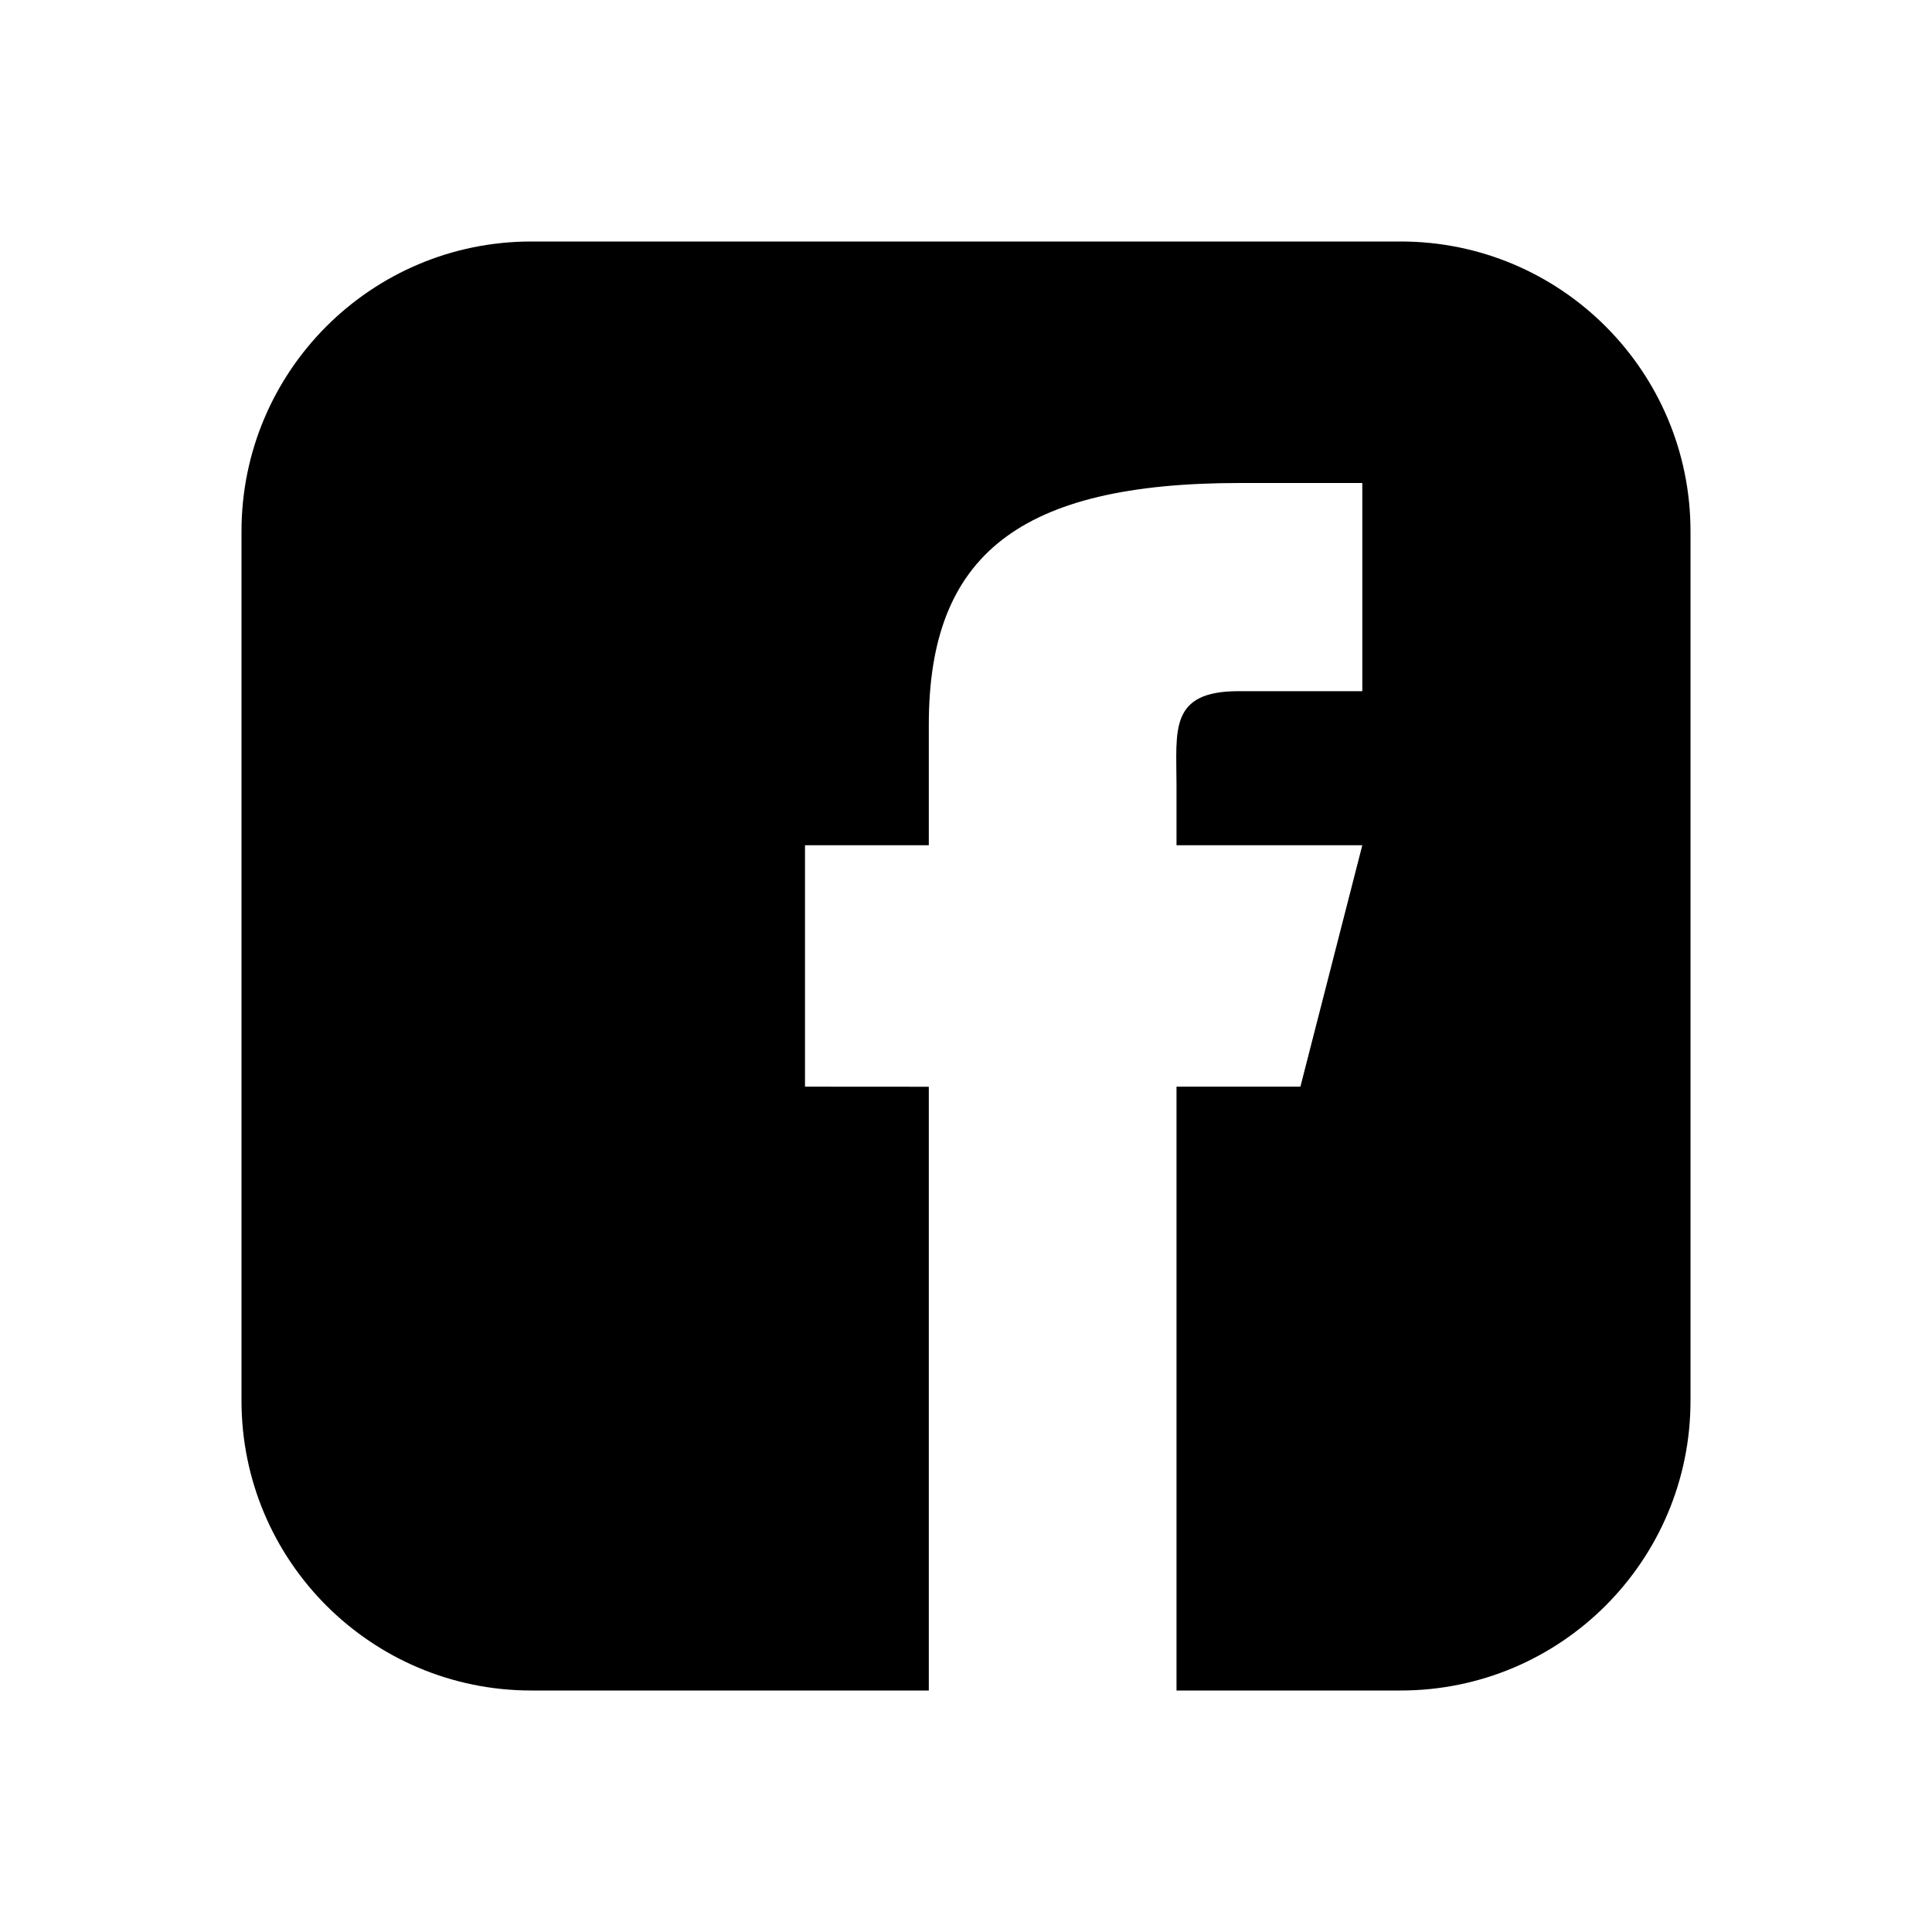
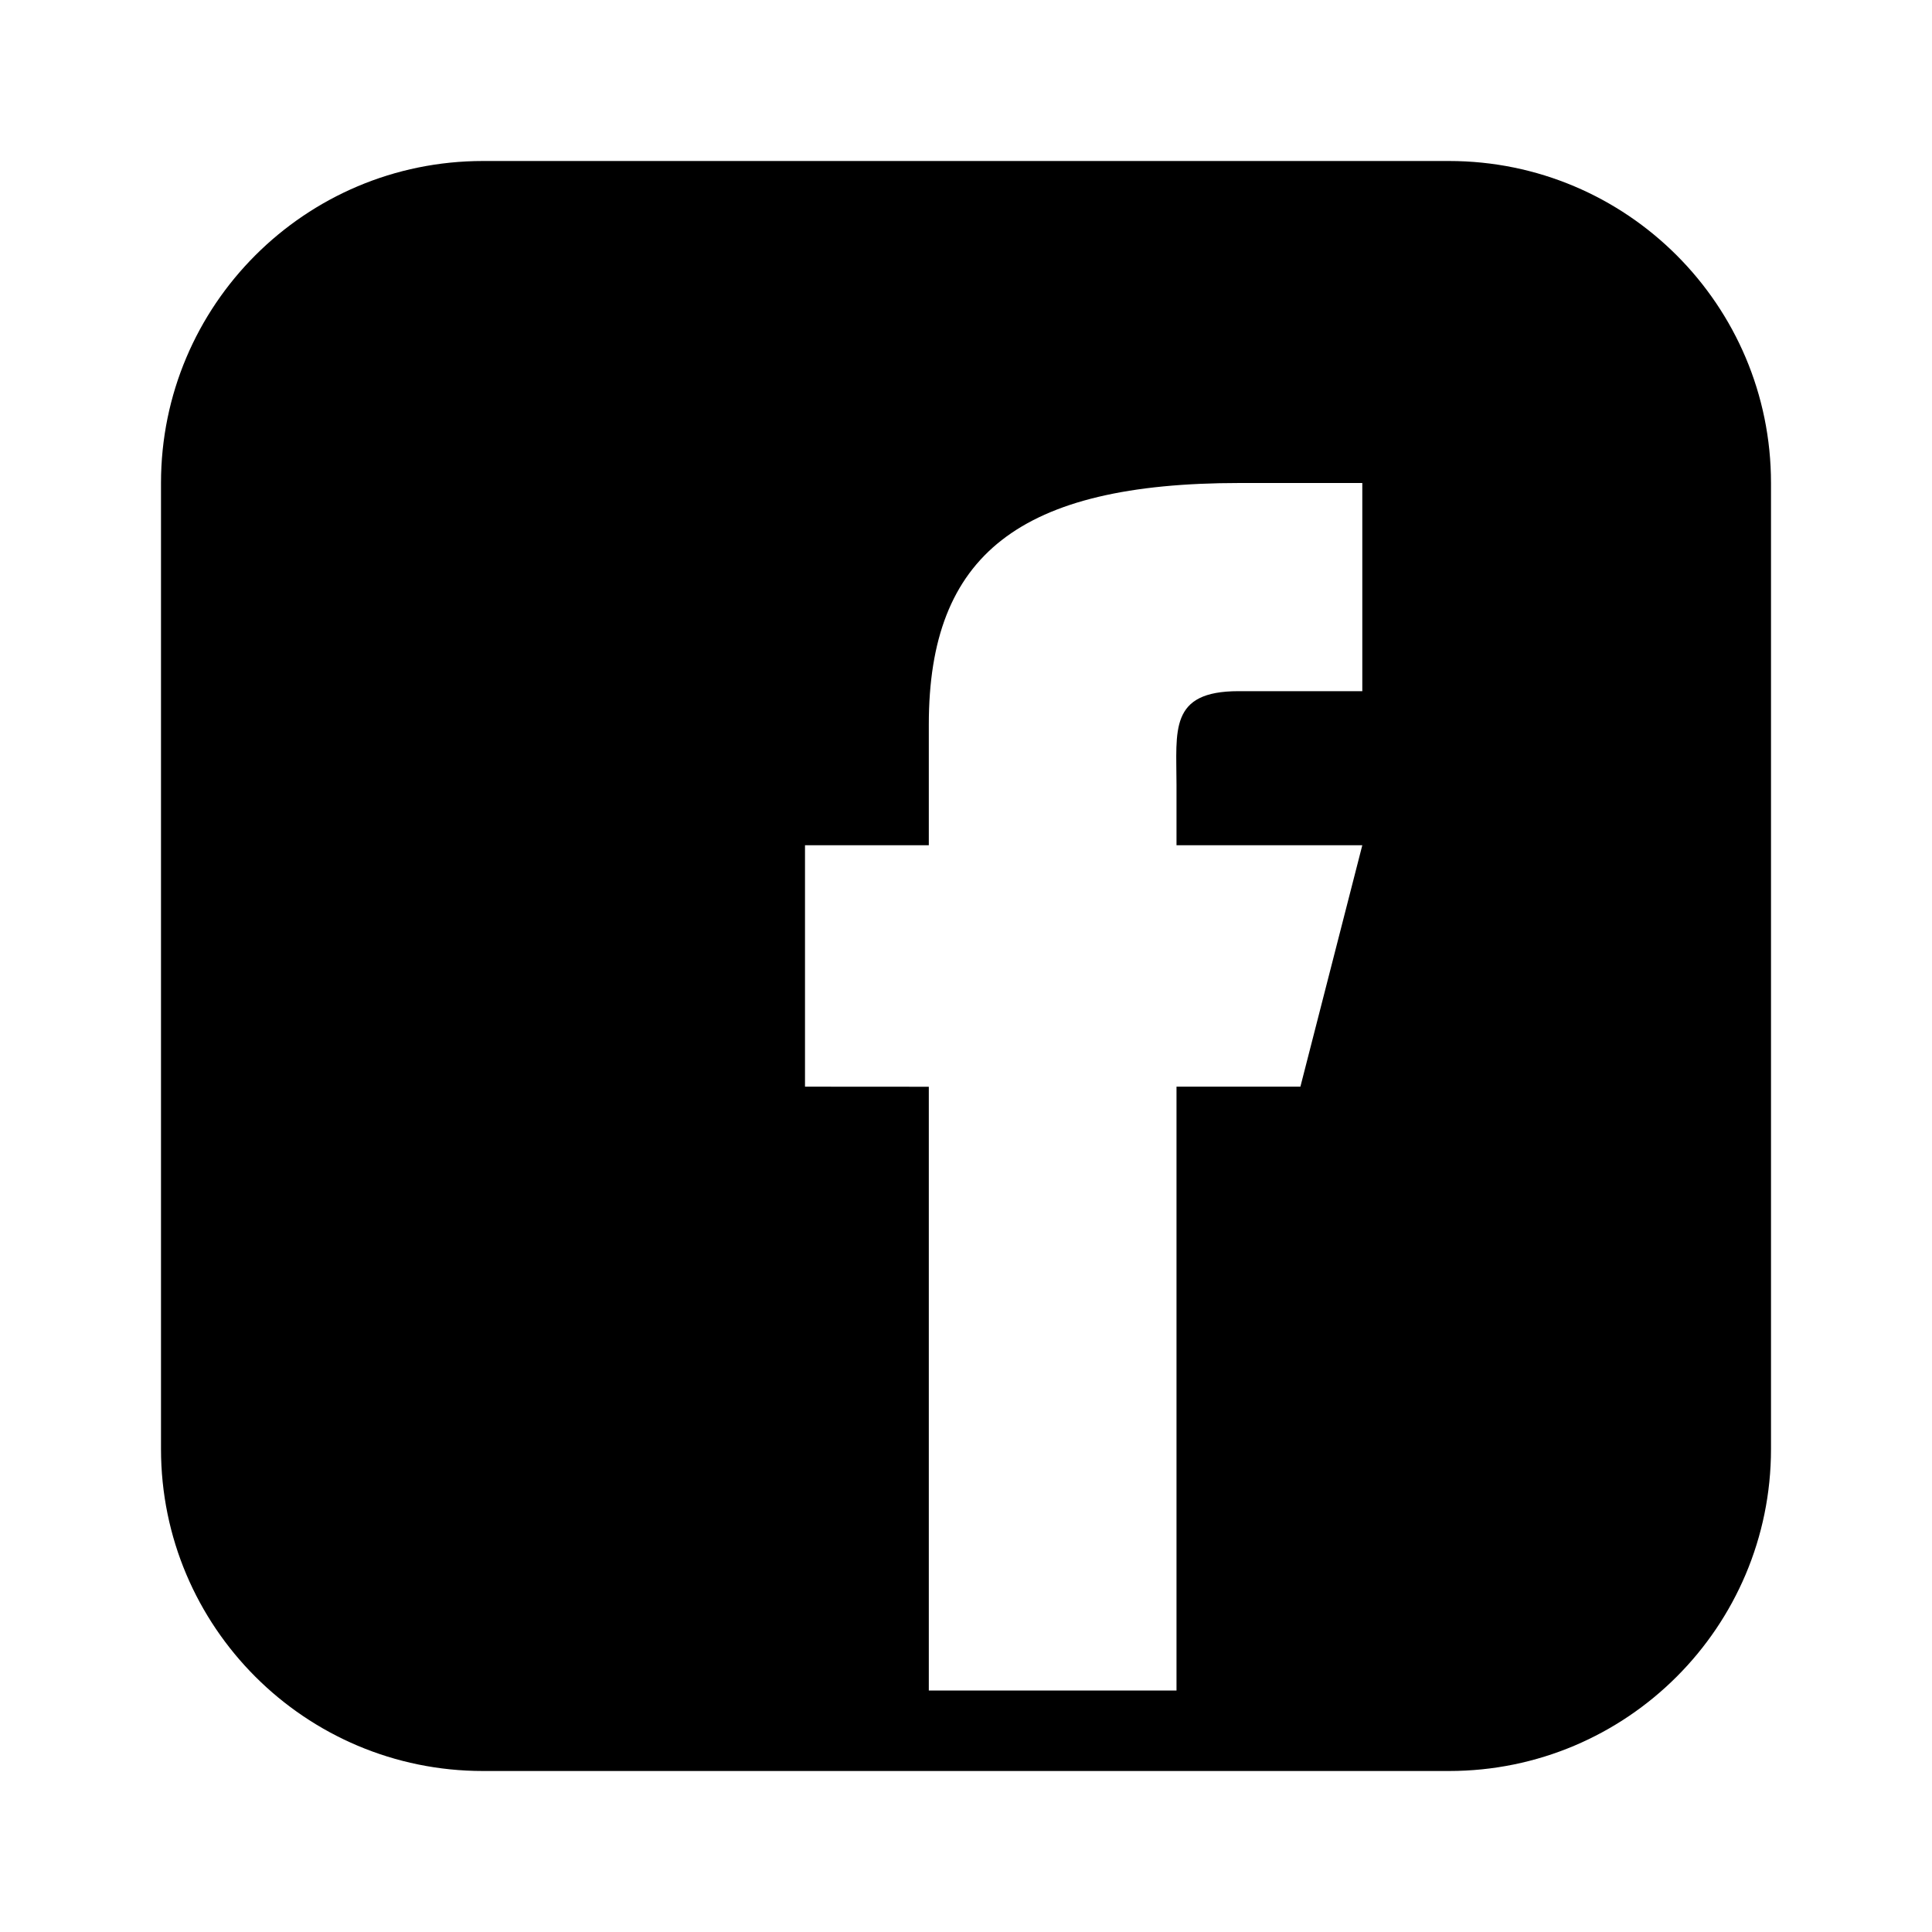
<svg xmlns="http://www.w3.org/2000/svg" width="24" height="24" viewBox="0 0 24 24">
-   <path d="M6.6,3 L17.4,3 C19.388,3 21,4.612 21,6.6 L21,17.4 C21,19.388 19.388,21 17.4,21 L6.6,21 C4.612,21 3,19.388 3,17.4 L3,6.6 C3,4.612 4.612,3 6.6,3 Z M11.538,21 L14.615,21 L14.615,13.499 L16.154,13.499 L16.923,10.5 L14.615,10.5 L14.615,9.75 C14.615,9.076 14.52,8.586 15.385,8.586 L16.923,8.586 L16.923,6 L15.401,6 C12.666,6 11.538,6.892 11.538,9 L11.538,10.5 L10,10.5 L10,13.499 L11.538,13.5 L11.538,21 Z" />
+   <path d="M6,2 L18,2 C20.209,2 22,3.791 22,6 L22,18 C22,20.209 20.209,22 18,22 L6,22 C3.791,22 2,20.209 2,18 L2,6 C2,3.791 3.791,2 6,2 Z M11.538,21 L14.615,21 L14.615,13.499 L16.154,13.499 L16.923,10.5 L14.615,10.5 L14.615,9.75 C14.615,9.076 14.52,8.586 15.385,8.586 L16.923,8.586 L16.923,6 L15.401,6 C12.666,6 11.538,6.892 11.538,9 L11.538,10.5 L10,10.5 L10,13.499 L11.538,13.5 L11.538,21 Z" />
</svg>
